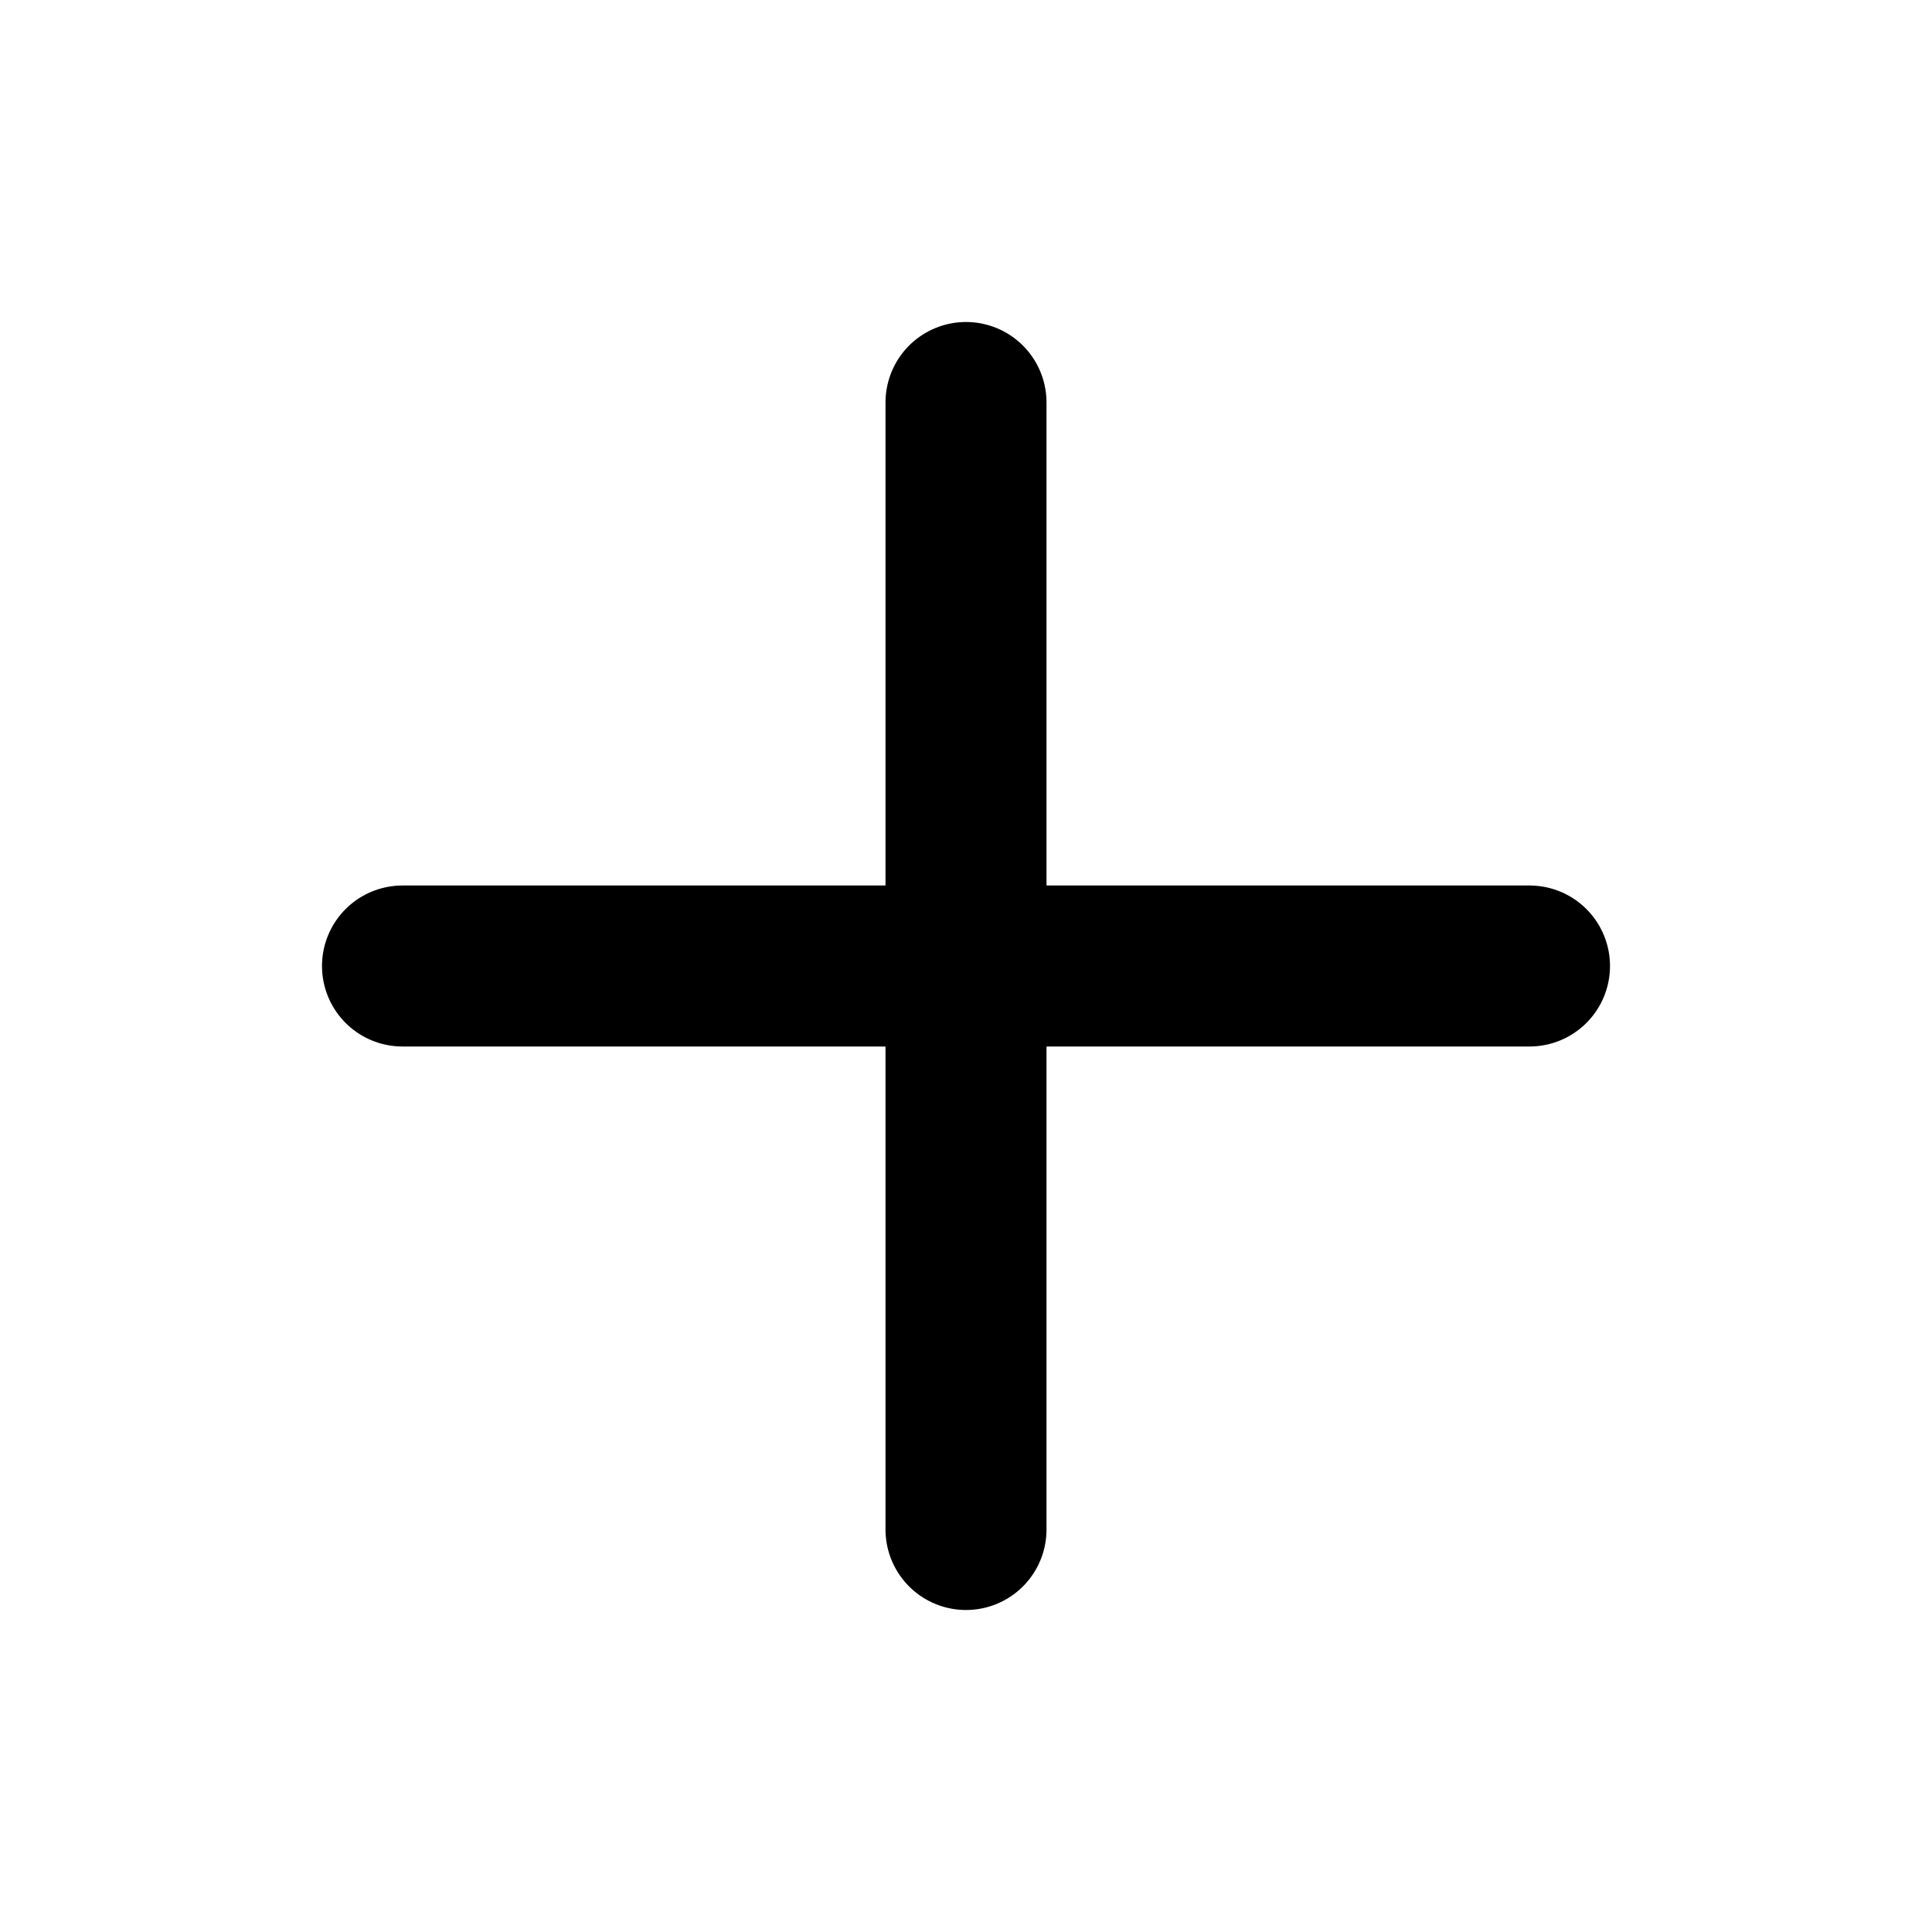
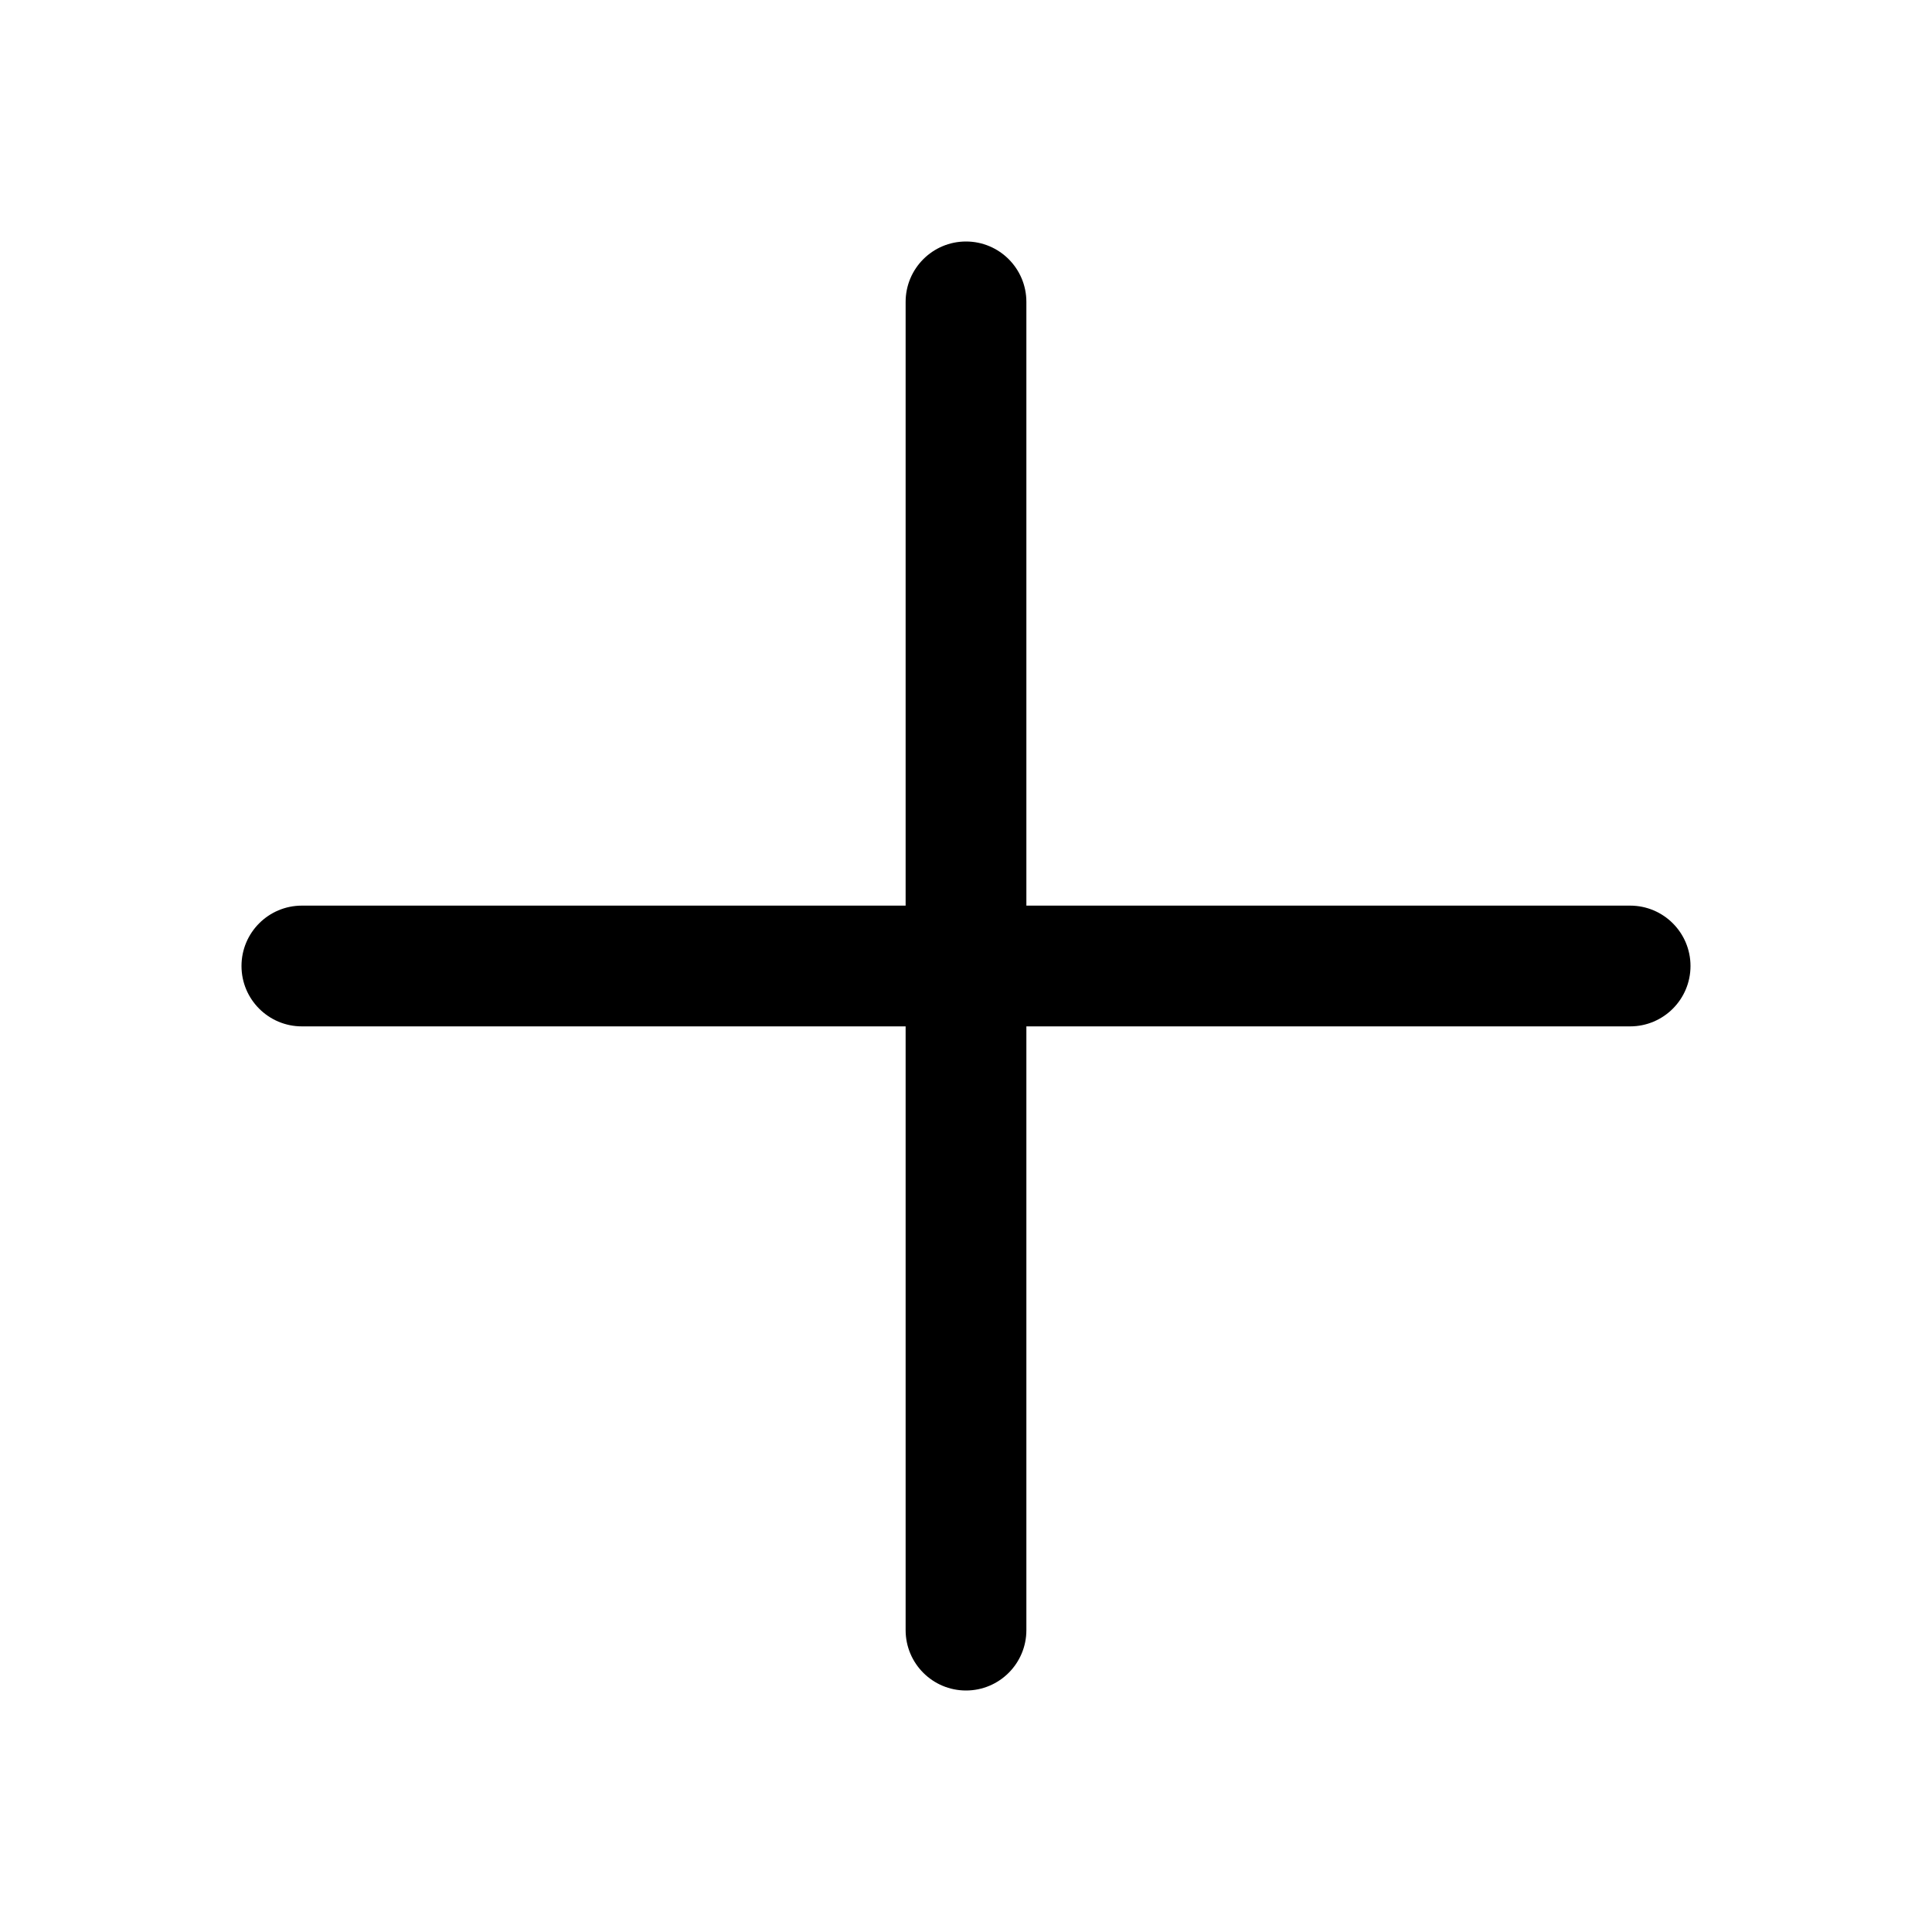
- <svg xmlns="http://www.w3.org/2000/svg" width="24" height="24" viewBox="0 0 24 24" fill="none" stroke="currentColor" stroke-width="2" stroke-linecap="round" stroke-linejoin="round">
-   <path d="M5 12h14" />
-   <path d="M12 5v14" />
+ <svg xmlns="http://www.w3.org/2000/svg" viewBox="0 0 256 256" fill="currentColor">
+   <path d="M224,128a8,8,0,0,1-8,8H136v80a8,8,0,0,1-16,0V136H40a8,8,0,0,1,0-16h80V40a8,8,0,0,1,16,0v80h80A8,8,0,0,1,224,128Z" />
</svg>
